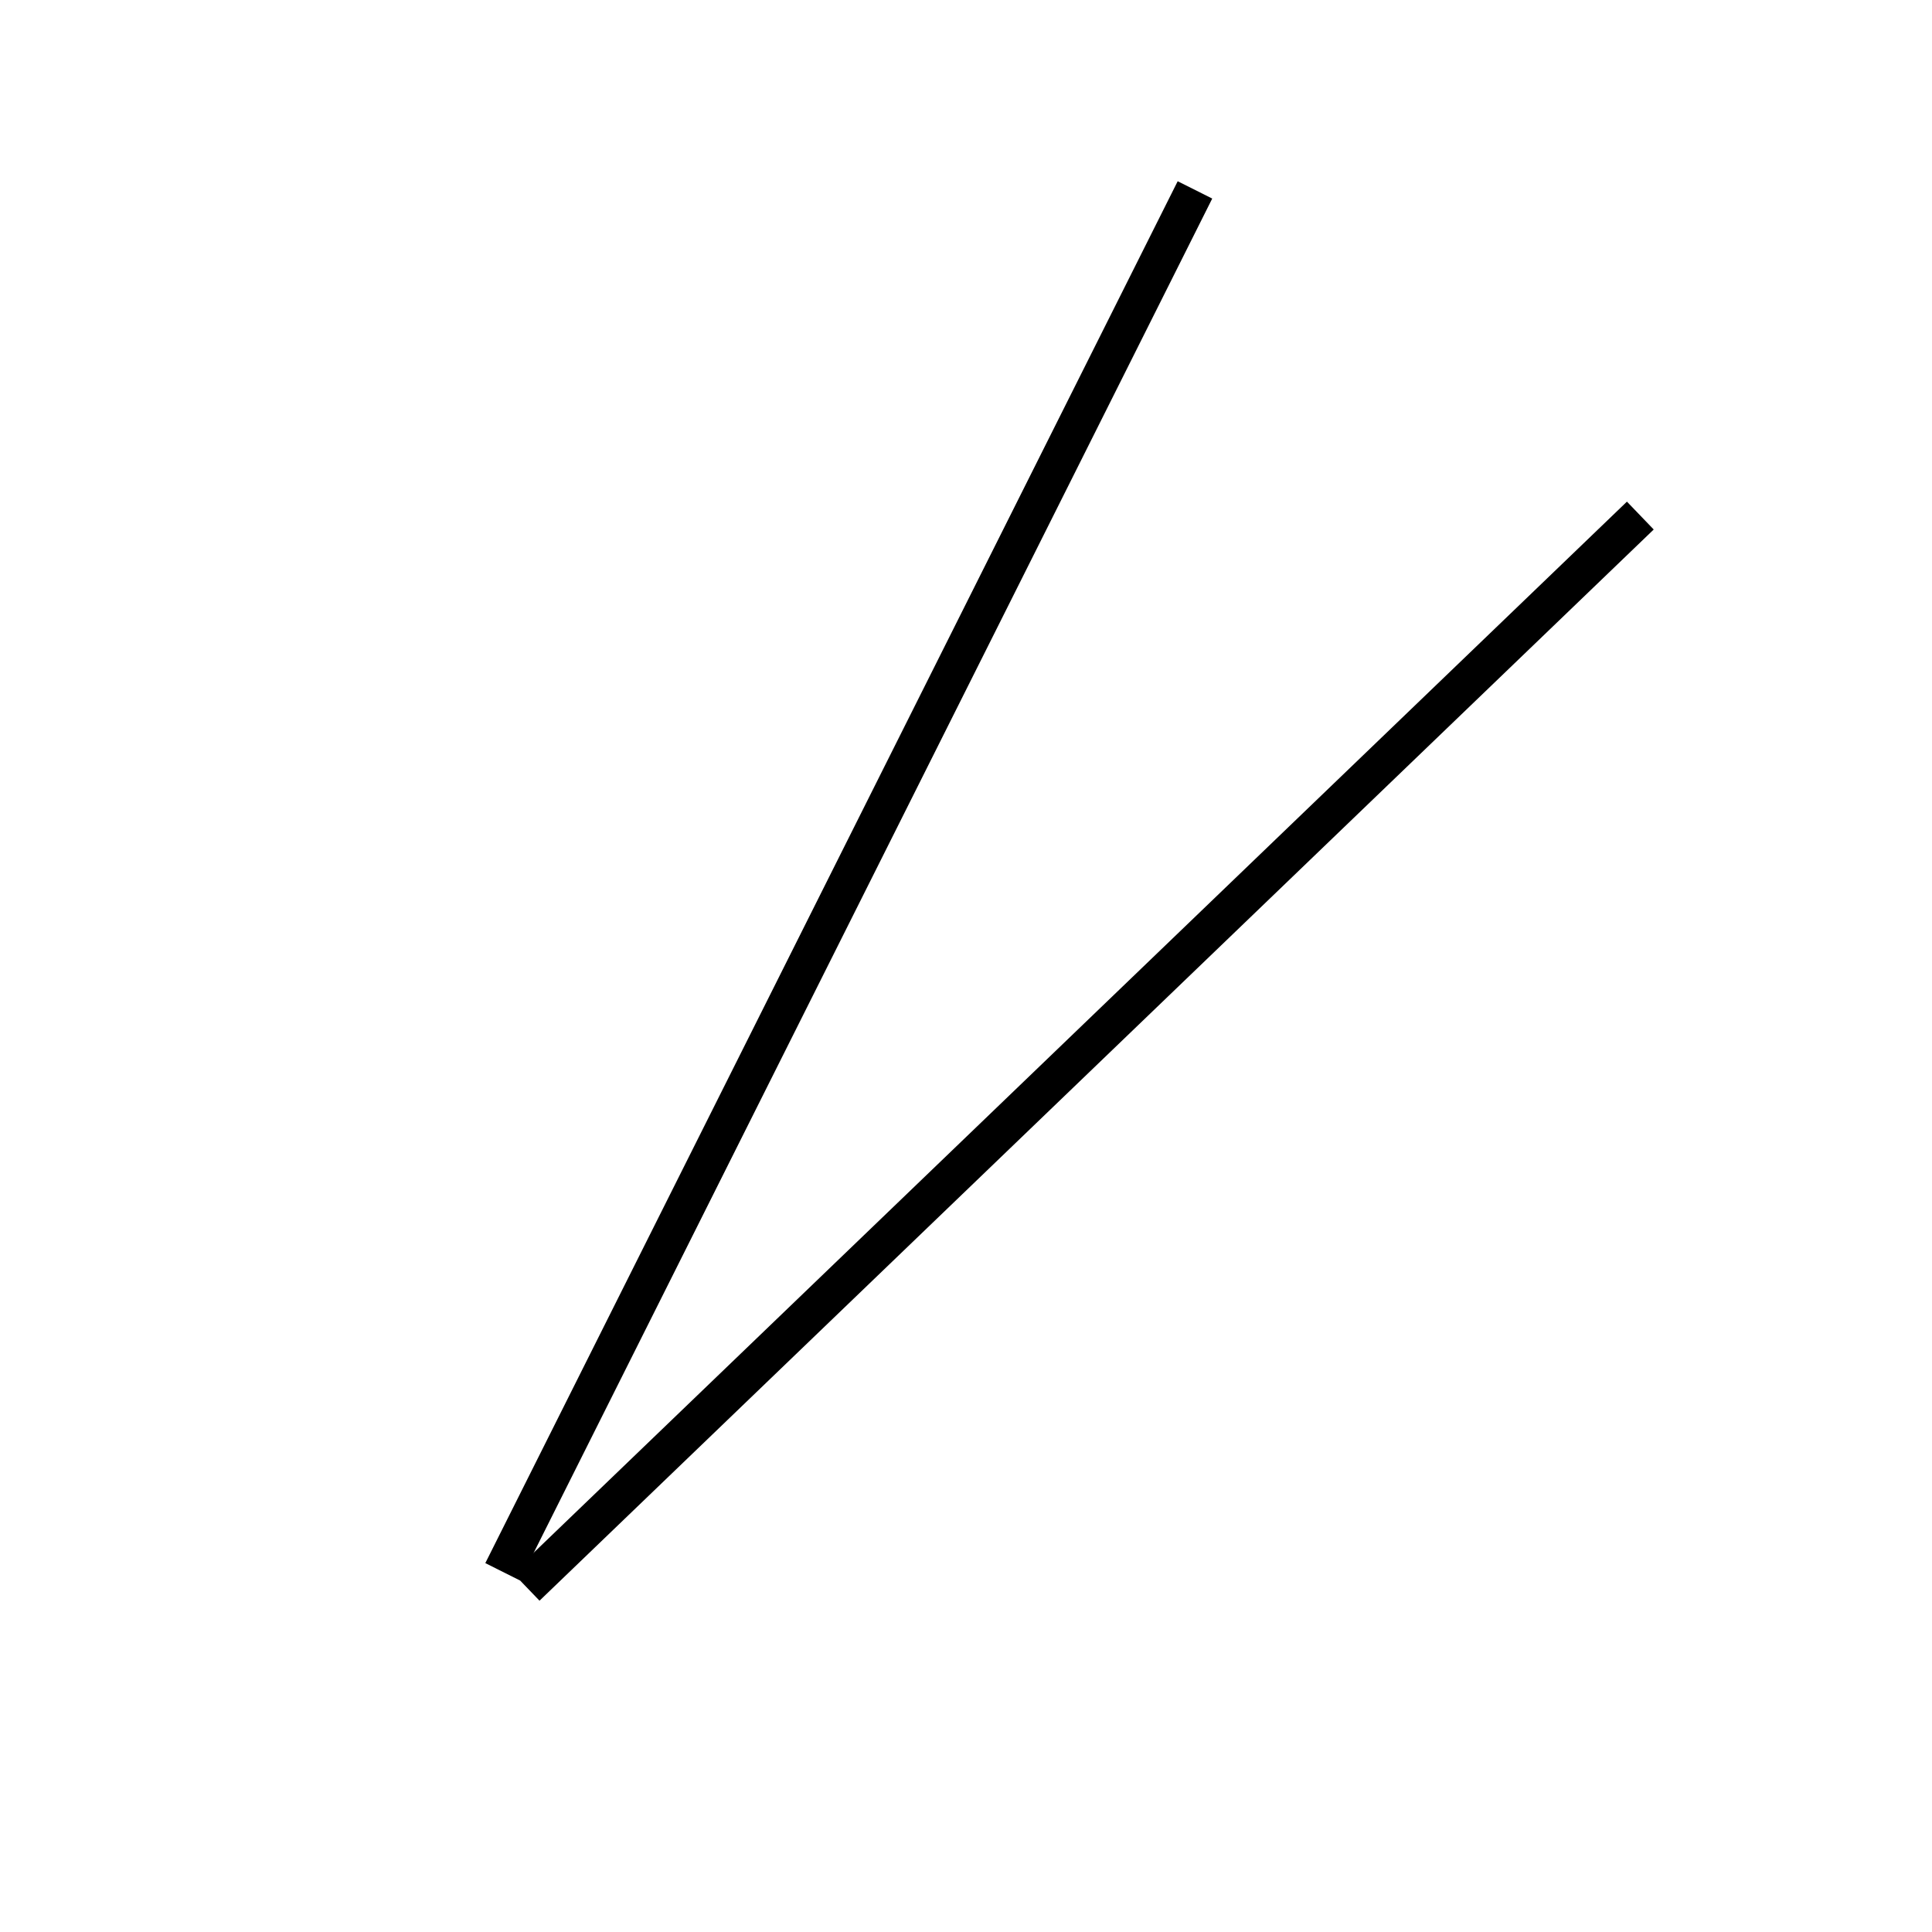
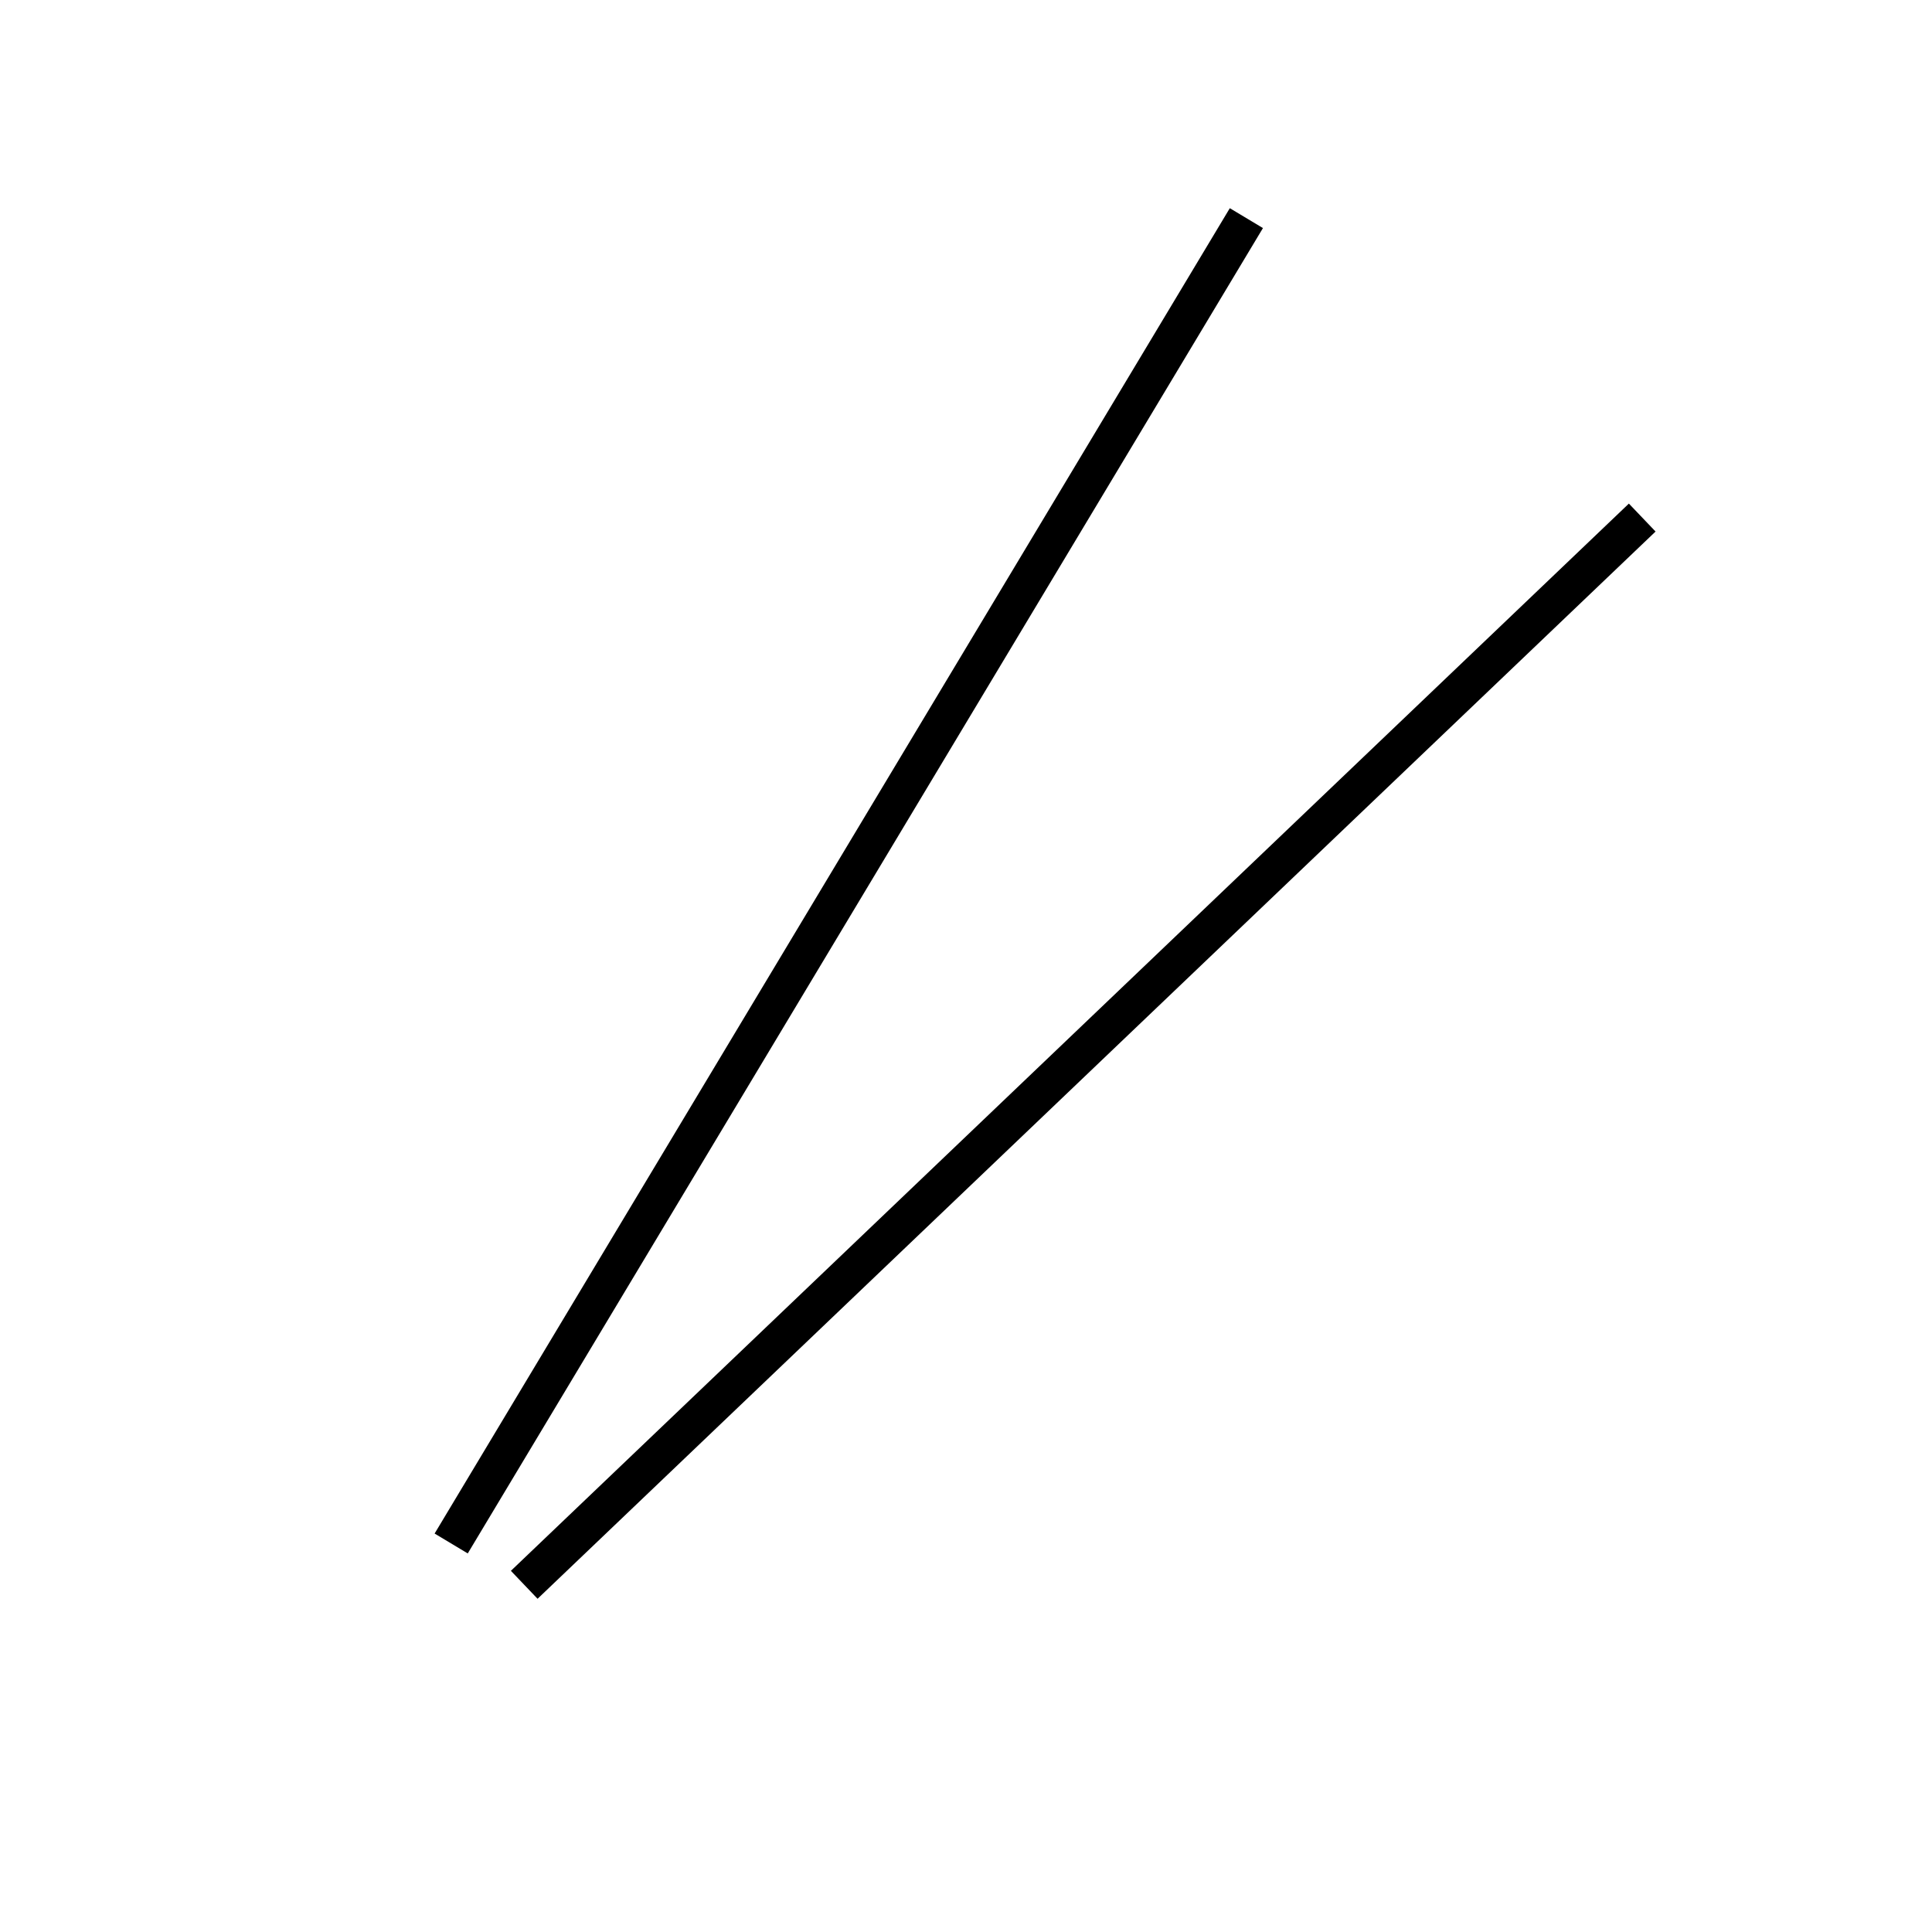
<svg xmlns="http://www.w3.org/2000/svg" height="100" width="100">
  <rect stroke-width="5" stroke="#ffffff" fill="#ffffff" height="100" width="100" y="0" x="0" />
-   <line x1="61.851" y1="9.829" x2="26.014" y2="81.354" stroke-width="2" stroke="black" />
-   <line x1="84.903" y1="26.686" x2="27.232" y2="82.131" stroke-width="2" stroke="black" />
+   <line x1="64.512" y1="11.291" x2="23.353" y2="79.891" stroke-width="2" stroke="black" />
+   <line x1="85.001" y1="26.789" x2="27.134" y2="82.029" stroke-width="2" stroke="black" />
</svg>
